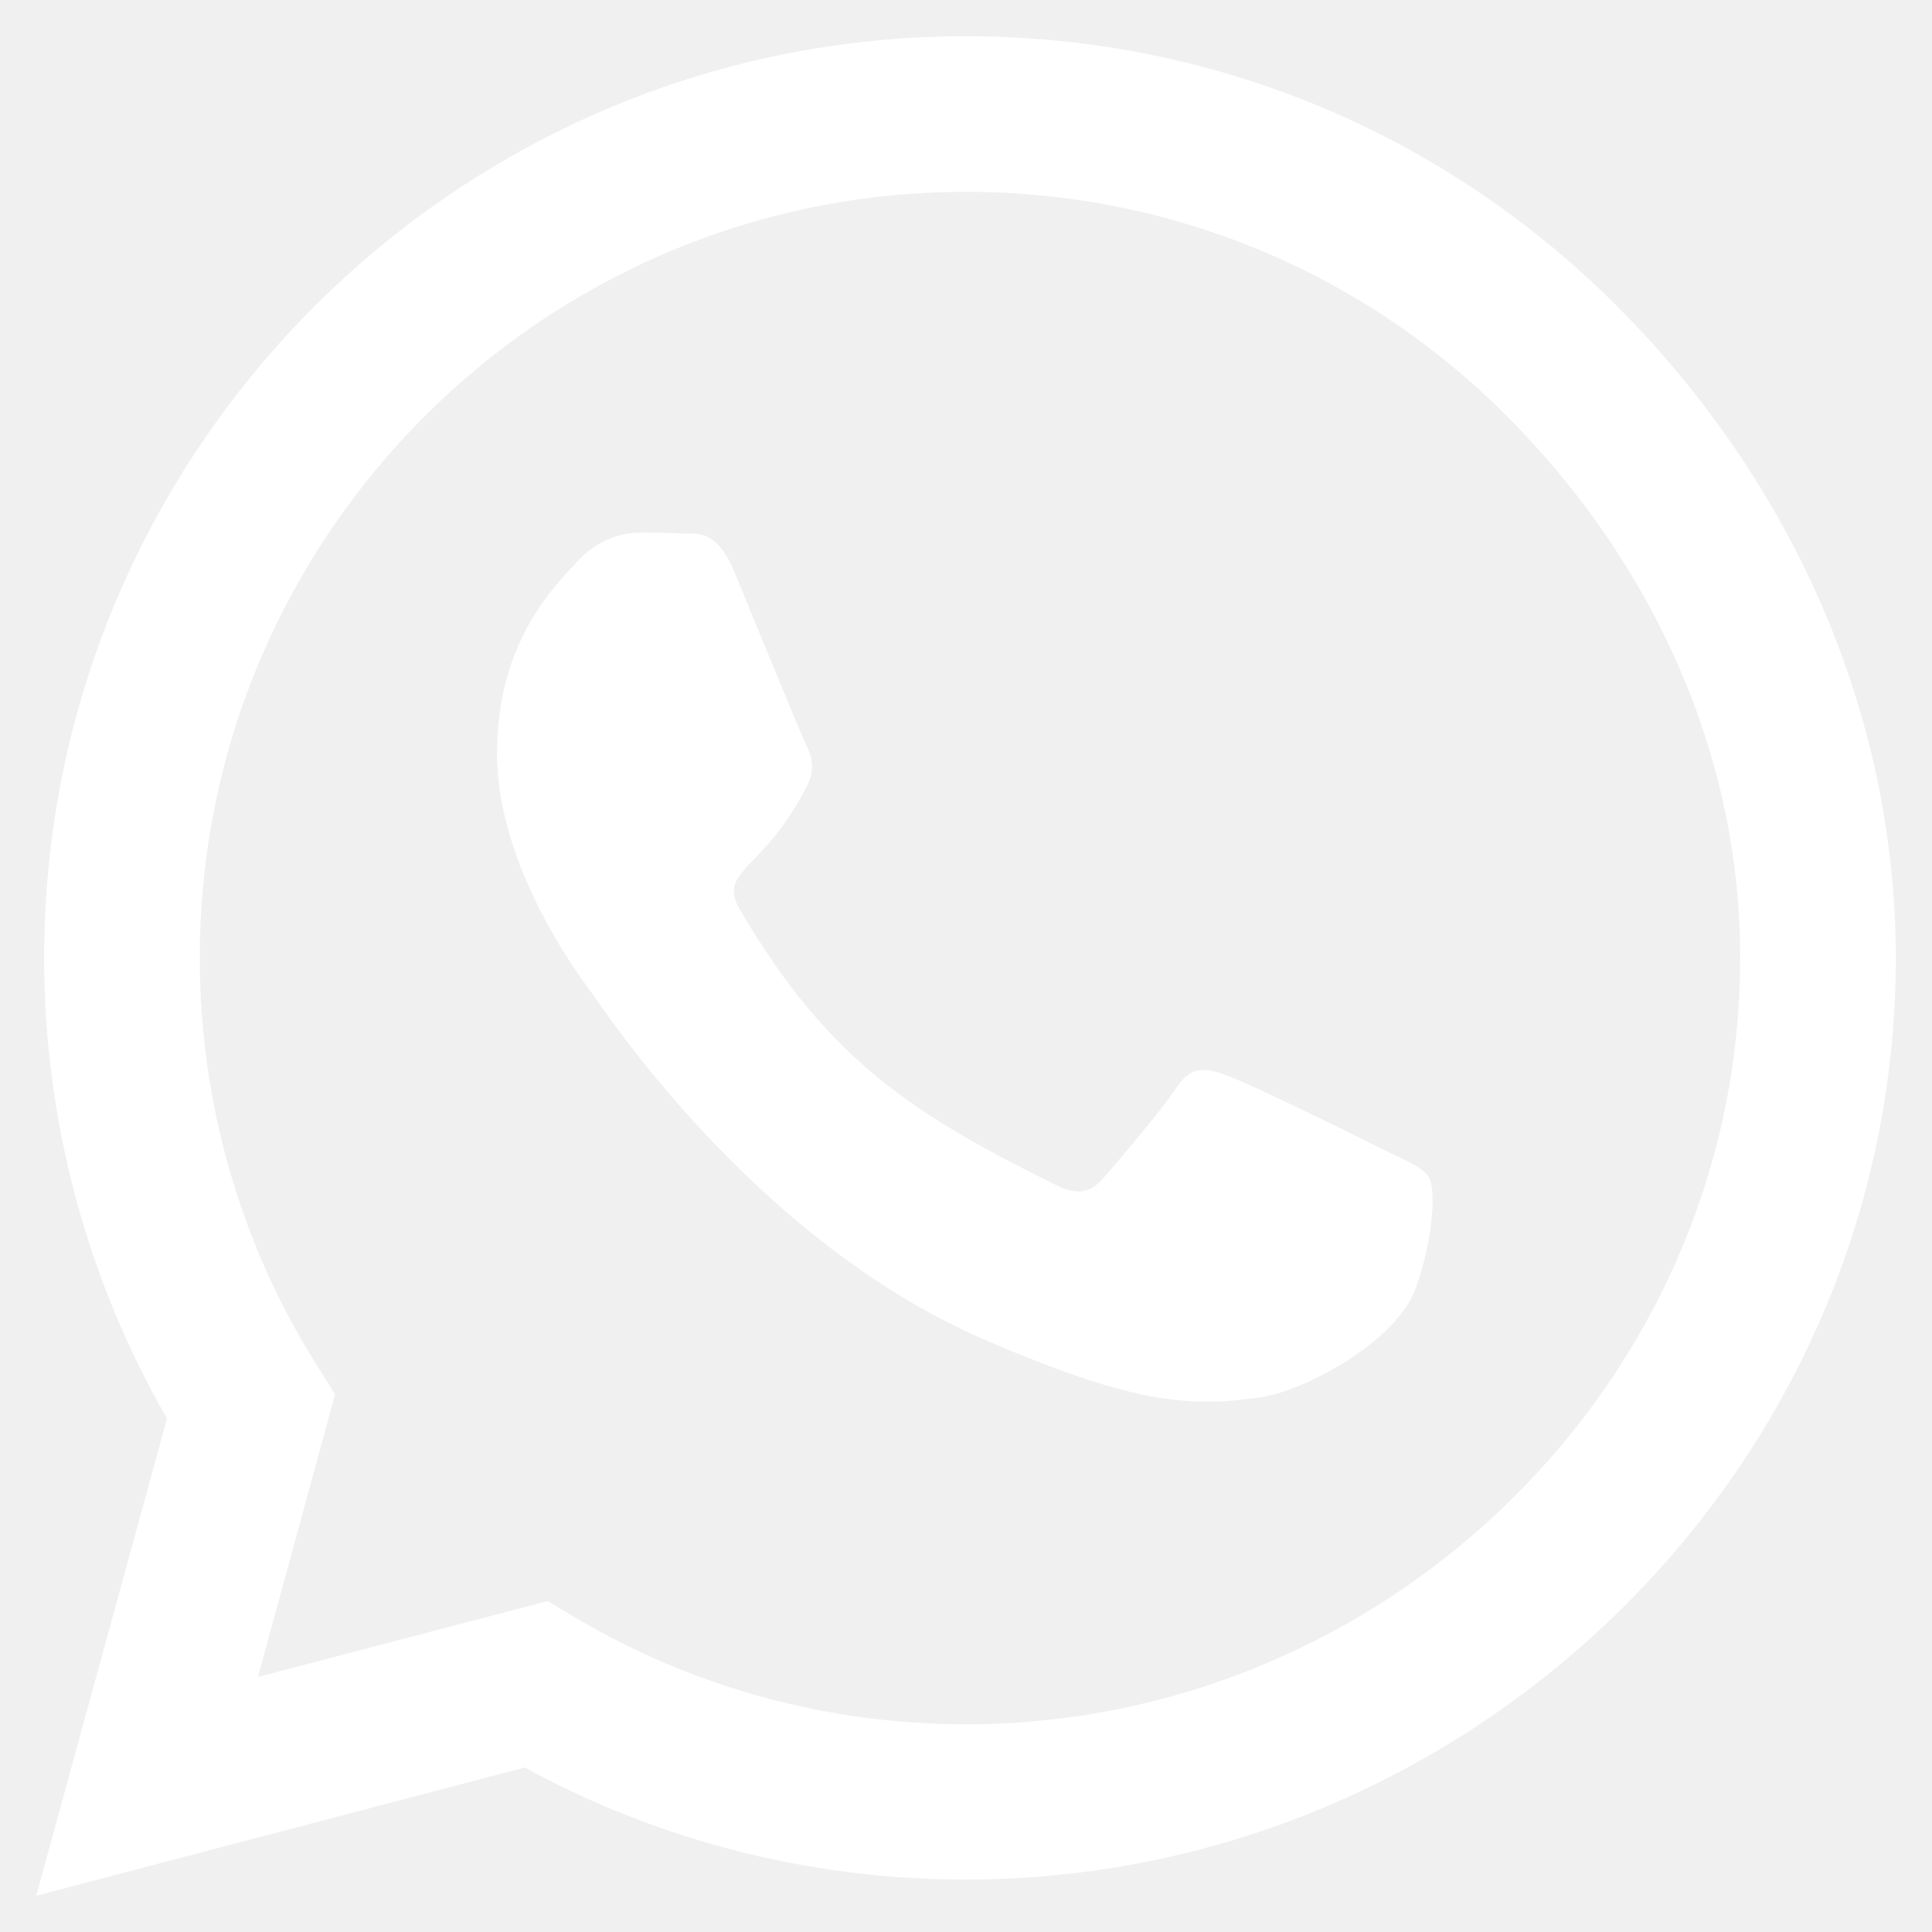
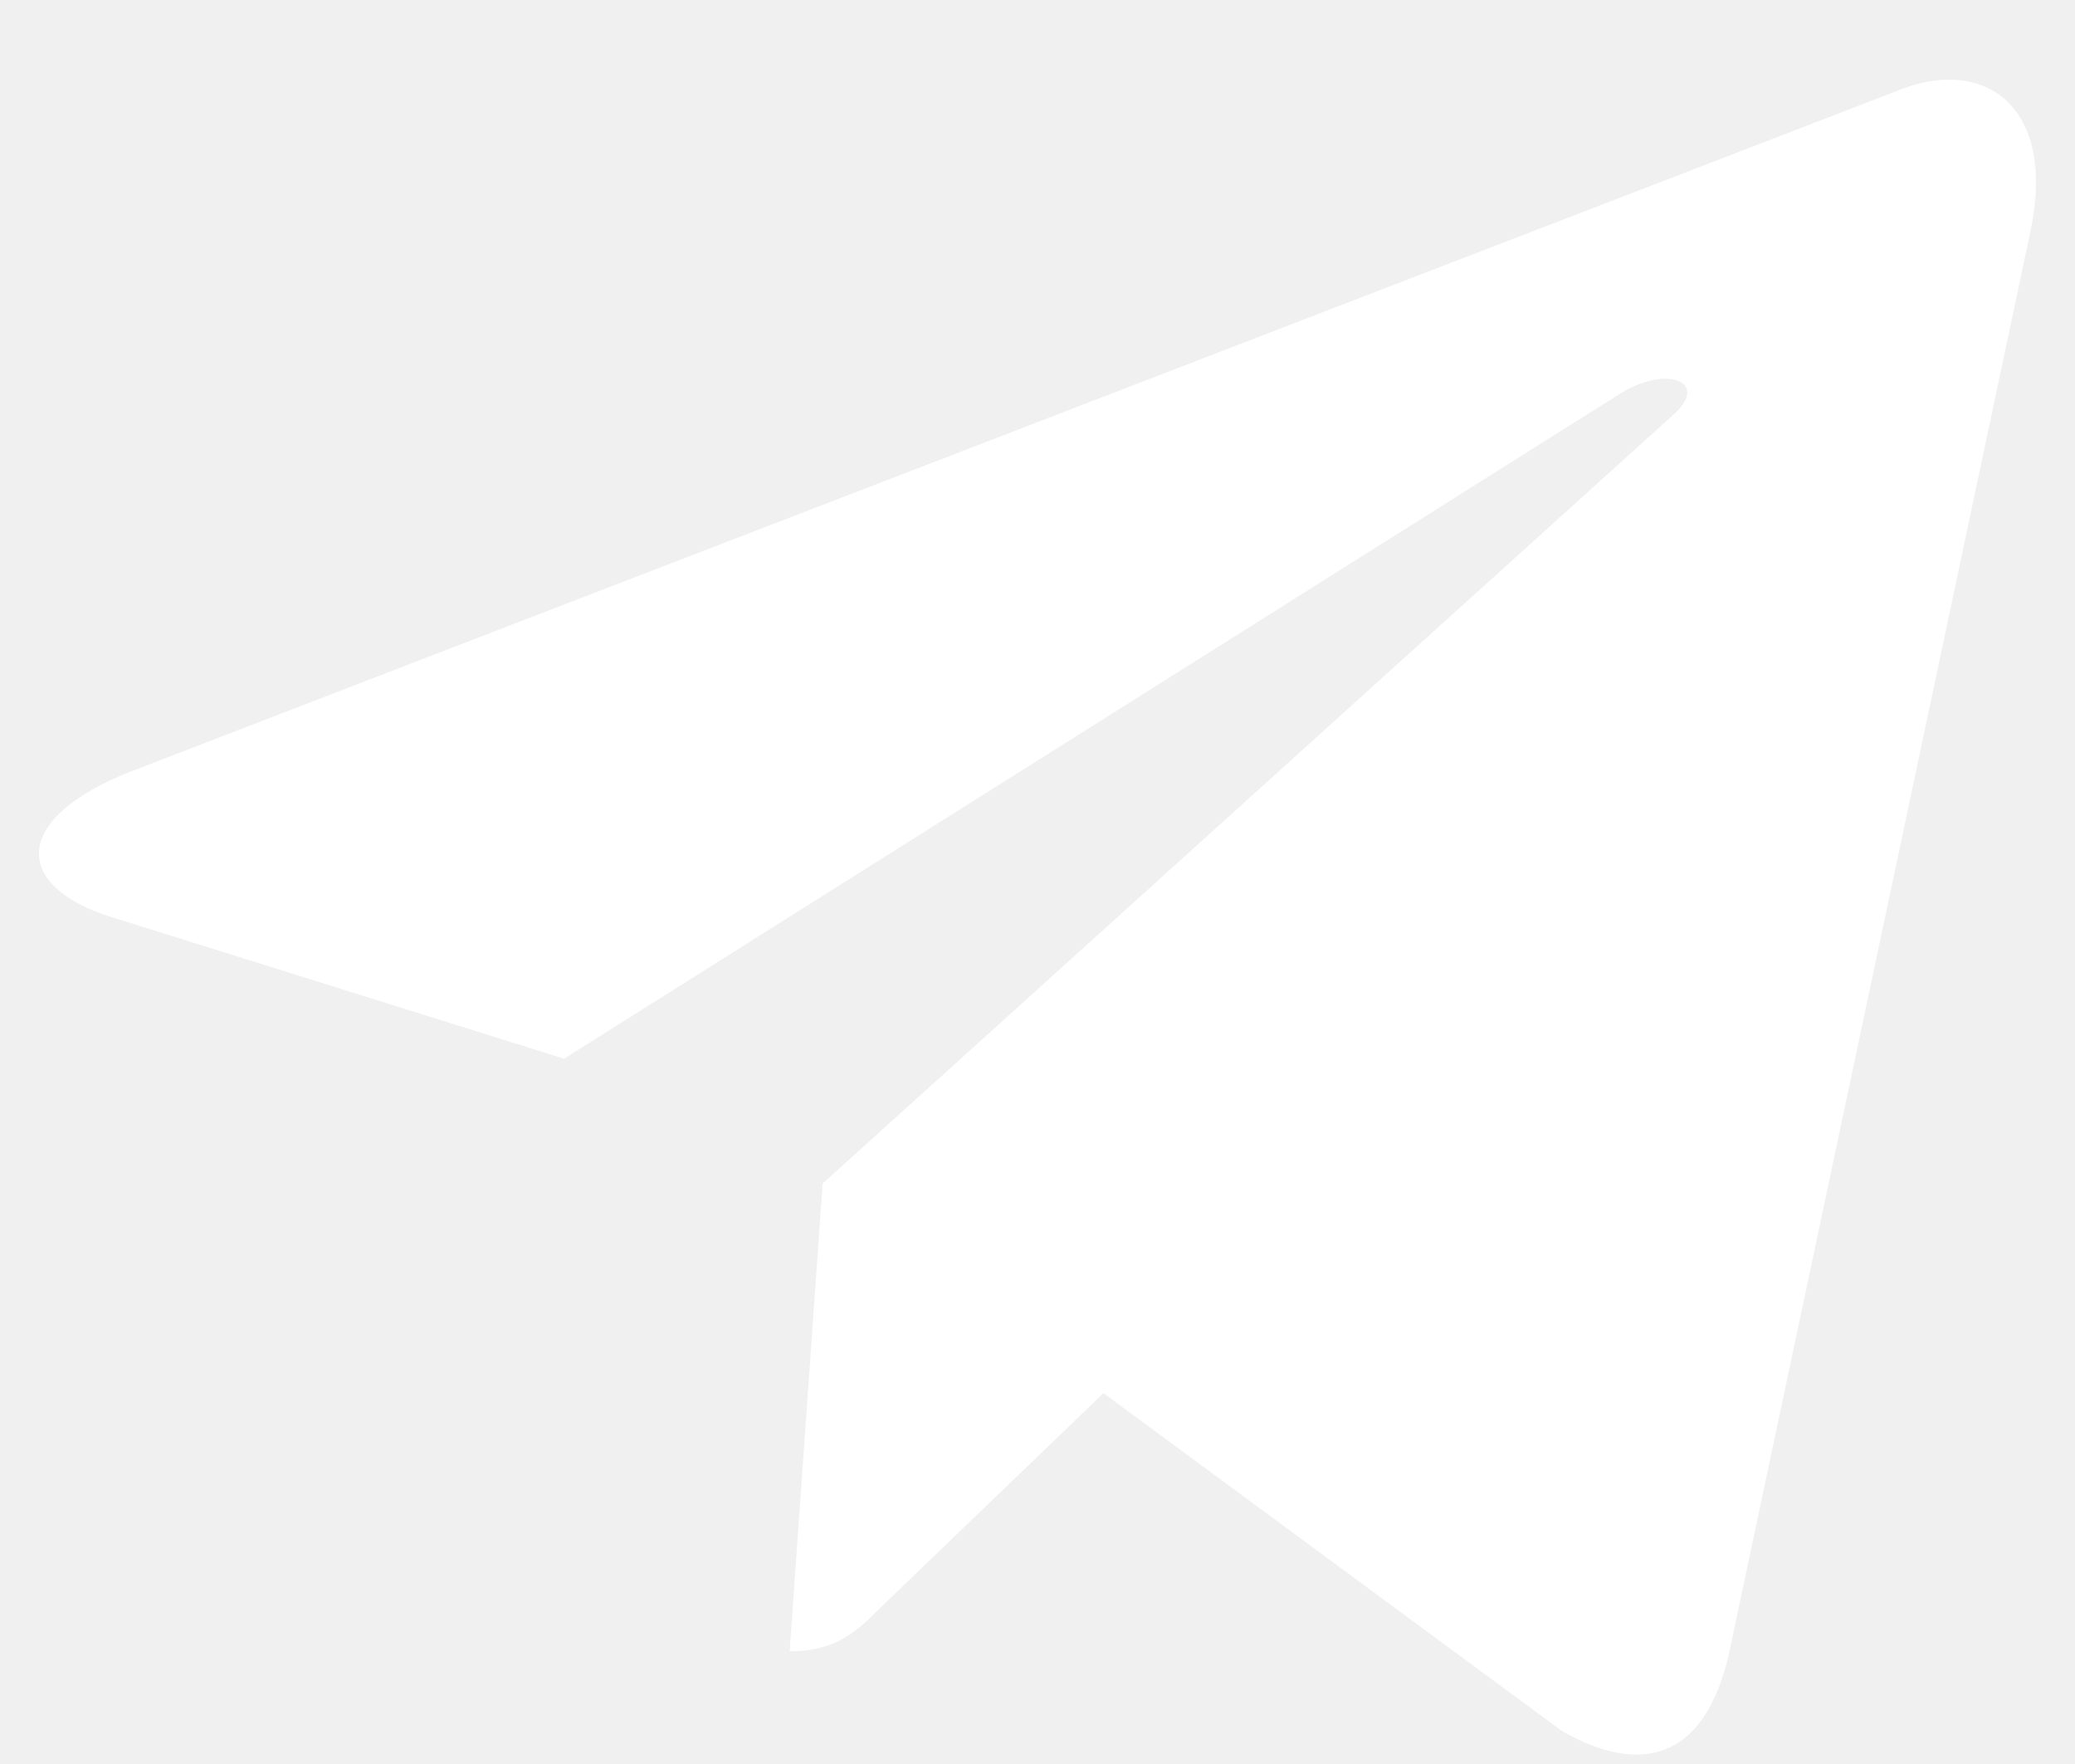
- <svg xmlns="http://www.w3.org/2000/svg" width="20" height="20" viewBox="0 0 20 20" fill="none">
-   <path d="M16.742 3.172C14.941 1.368 12.544 0.375 9.996 0.375C4.736 0.375 0.457 4.655 0.457 9.914C0.457 11.594 0.895 13.236 1.729 14.684L0.375 19.625L5.432 18.297C6.825 19.058 8.393 19.457 9.991 19.457H9.996C15.251 19.457 19.625 15.178 19.625 9.918C19.625 7.37 18.542 4.977 16.742 3.172ZM9.996 17.85C8.569 17.85 7.173 17.468 5.957 16.746L5.669 16.574L2.67 17.36L3.469 14.434L3.28 14.134C2.485 12.87 2.068 11.414 2.068 9.914C2.068 5.544 5.626 1.986 10 1.986C12.118 1.986 14.108 2.811 15.603 4.311C17.098 5.811 18.018 7.8 18.014 9.918C18.014 14.293 14.366 17.85 9.996 17.85ZM14.344 11.912C14.108 11.792 12.935 11.216 12.716 11.139C12.496 11.057 12.338 11.018 12.178 11.259C12.02 11.5 11.564 12.032 11.422 12.196C11.285 12.355 11.143 12.376 10.907 12.256C9.506 11.556 8.586 11.005 7.662 9.42C7.418 8.999 7.907 9.029 8.363 8.118C8.44 7.959 8.402 7.821 8.341 7.701C8.281 7.581 7.804 6.408 7.607 5.931C7.413 5.467 7.216 5.531 7.07 5.523C6.932 5.514 6.773 5.514 6.614 5.514C6.455 5.514 6.197 5.574 5.978 5.811C5.759 6.051 5.145 6.627 5.145 7.8C5.145 8.973 6 10.107 6.116 10.266C6.236 10.425 7.796 12.832 10.189 13.867C11.702 14.52 12.294 14.576 13.051 14.464C13.511 14.396 14.46 13.889 14.658 13.33C14.855 12.771 14.855 12.294 14.795 12.196C14.739 12.088 14.581 12.028 14.344 11.912Z" fill="white" />
+ <svg xmlns="http://www.w3.org/2000/svg" width="20" height="17" viewBox="0 0 20 17" fill="none">
+   <path d="M19.569 2.237L16.665 15.935C16.445 16.902 15.874 17.142 15.062 16.687L10.636 13.426L8.5 15.48C8.264 15.716 8.066 15.914 7.611 15.914L7.929 11.406L16.132 3.994C16.488 3.676 16.054 3.5 15.577 3.818L5.437 10.203L1.071 8.837C0.121 8.54 0.104 7.887 1.269 7.432L18.345 0.853C19.135 0.557 19.827 1.029 19.569 2.237Z" fill="white" />
</svg>
